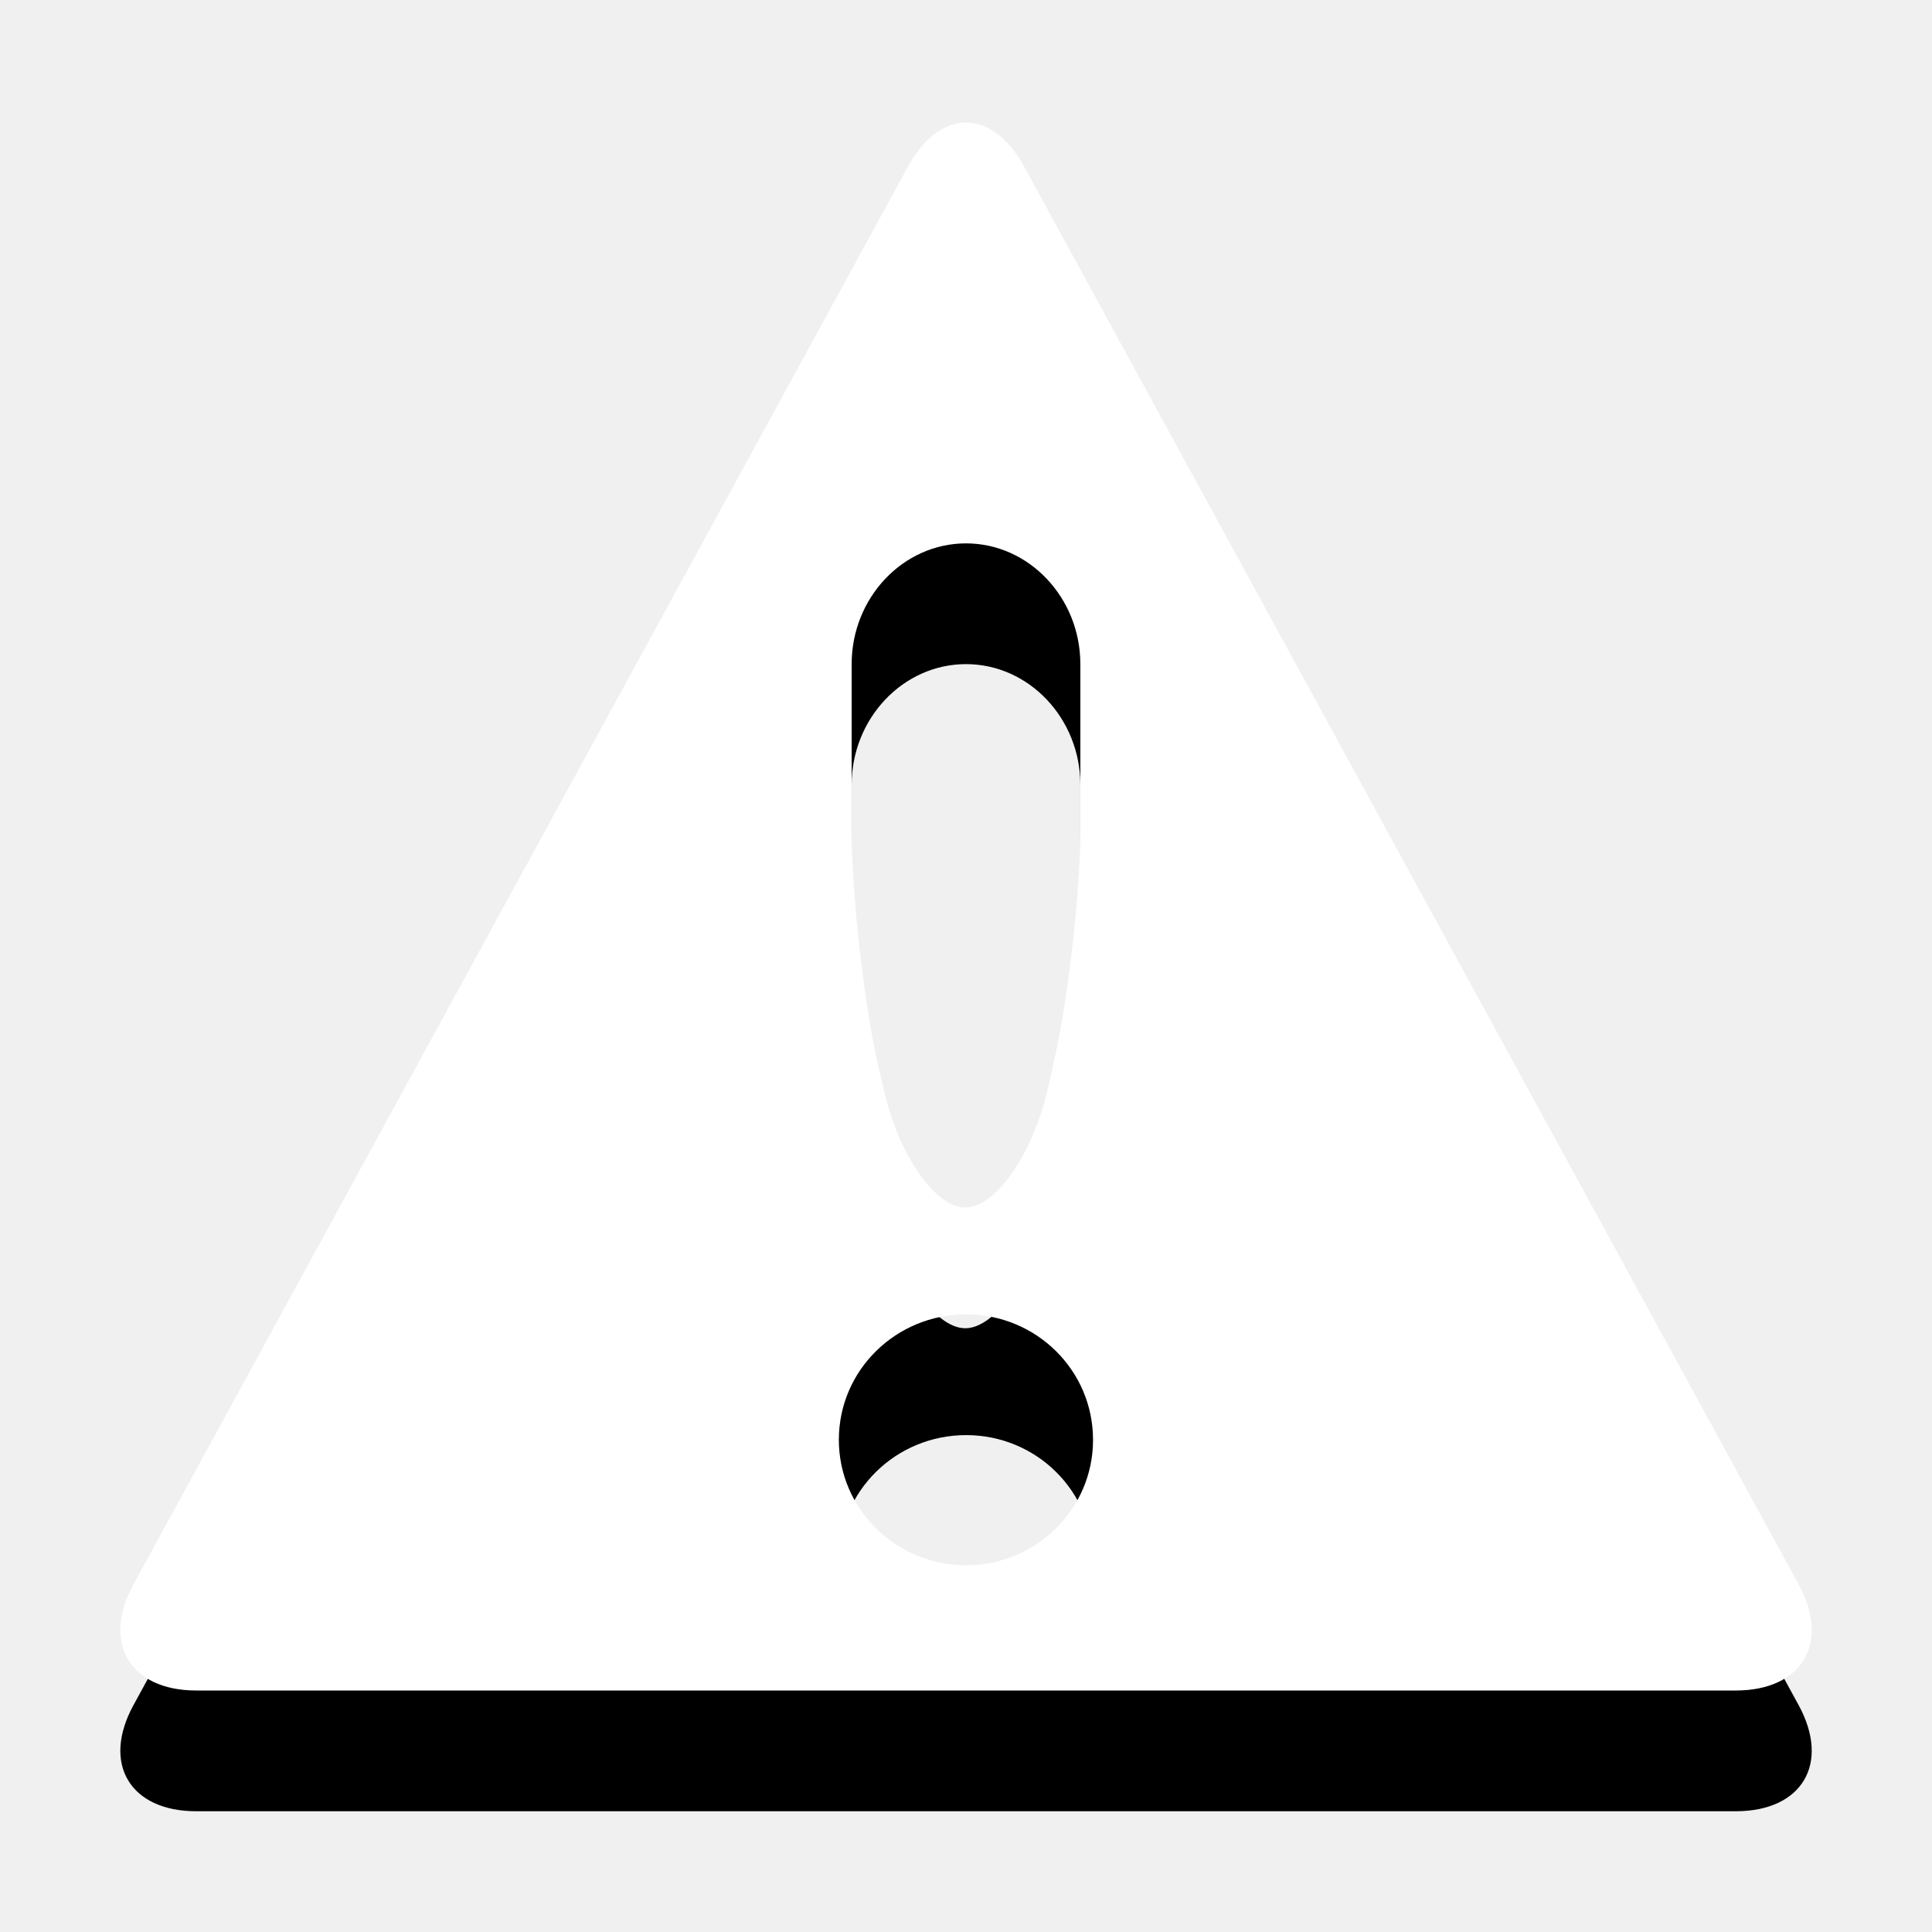
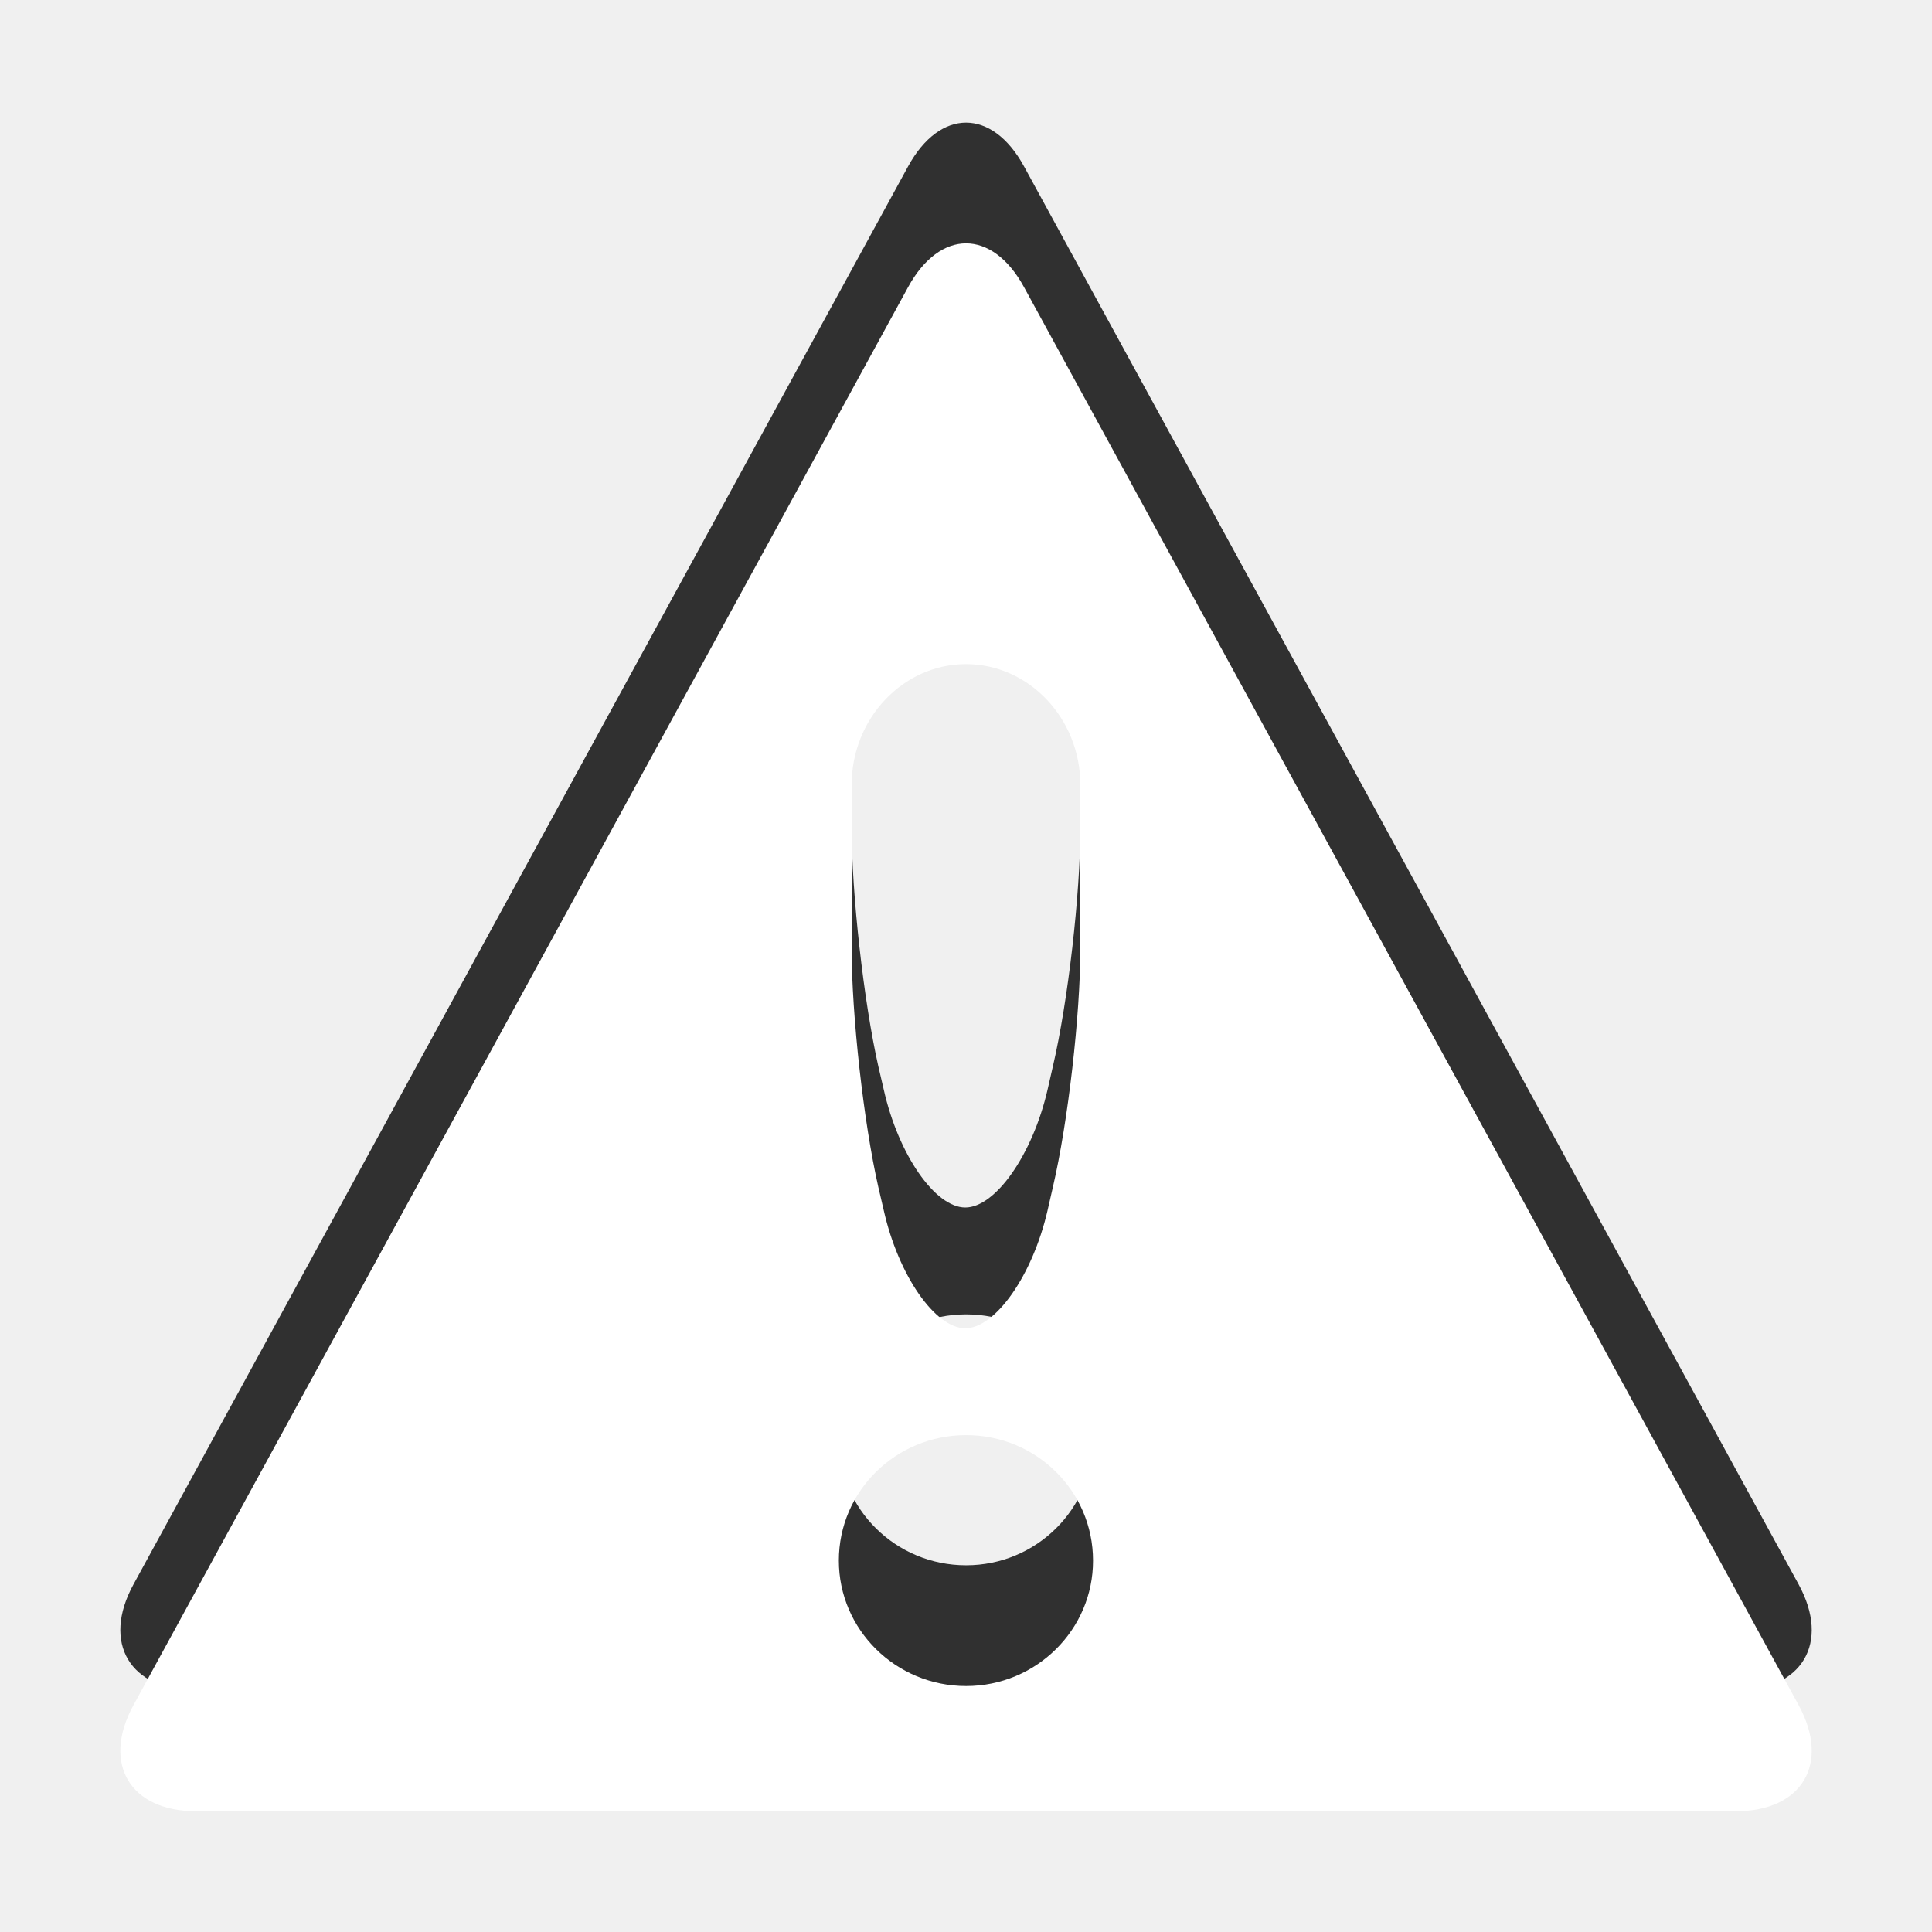
<svg xmlns="http://www.w3.org/2000/svg" version="1.1" x="0px" y="0px" width="16px" height="16px" viewBox="0 0 16 16" xml:space="preserve">
  <defs>
    <style type="text/css">
			
- 				.Upper1 {fill: #fff;}
- 				.Lower1 {fill: #000;}
+ 				.surface {fill: #fff;}
+ 				.shadow {fill: #000;}
			
		</style>
  </defs>
  <g id="IconWarning">
-     <path class="Lower1" d="M8.48,2.377c-0.264-0.482-0.695-0.482-0.959,0L1.105,14.122    C0.841,14.605,1.076,15,1.625,15H14.375c0.55,0,0.784-0.395,0.521-0.878    L8.48,2.377z M7.053,6.5c0-0.55,0.426-1,0.947-1s0.947,0.45,0.947,1v1.355    c0,0.55-0.102,1.438-0.227,1.974L8.675,10.026C8.551,10.562,8.244,11,7.994,11    c-0.25,0-0.554-0.438-0.675-0.976L7.274,9.831    C7.153,9.294,7.053,8.405,7.053,7.855V6.5z M8.001,13.963    c-0.583,0-1.054-0.467-1.054-1.039c0-0.576,0.472-1.039,1.054-1.039    c0.581,0,1.051,0.463,1.051,1.039C9.053,13.496,8.582,13.963,8.001,13.963z" />
-     <path class="Upper1" d="M8.48,1.377c-0.264-0.482-0.695-0.482-0.959,0L1.105,13.122    C0.841,13.605,1.076,14,1.625,14H14.375c0.55,0,0.784-0.395,0.521-0.878    L8.48,1.377z M7.053,5.5c0-0.55,0.426-1,0.947-1s0.947,0.45,0.947,1v1.355    c0,0.55-0.102,1.438-0.227,1.974L8.675,9.026C8.551,9.562,8.244,10,7.994,10    c-0.25,0-0.554-0.438-0.675-0.976L7.274,8.831    c-0.122-0.536-0.221-1.425-0.221-1.975V5.5z M8.001,12.963    c-0.583,0-1.054-0.467-1.054-1.039c0-0.576,0.472-1.039,1.054-1.039    c0.581,0,1.051,0.463,1.051,1.039C9.053,12.496,8.582,12.963,8.001,12.963z" />
+     <path class="shadow" transform="translate(0 -1)" opacity=".8" d="M8.48,2.377c-0.264-0.482-0.695-0.482-0.959,0L1.105,14.122    C0.841,14.605,1.076,15,1.625,15H14.375c0.55,0,0.784-0.395,0.521-0.878    L8.48,2.377z M7.053,6.5c0-0.55,0.426-1,0.947-1s0.947,0.45,0.947,1v1.355    c0,0.55-0.102,1.438-0.227,1.974L8.675,10.026C8.551,10.562,8.244,11,7.994,11    c-0.25,0-0.554-0.438-0.675-0.976L7.274,9.831    C7.153,9.294,7.053,8.405,7.053,7.855V6.5z M8.001,13.963    c-0.583,0-1.054-0.467-1.054-1.039c0-0.576,0.472-1.039,1.054-1.039    c0.581,0,1.051,0.463,1.051,1.039C9.053,13.496,8.582,13.963,8.001,13.963z" />
+     <path class="surface" transform="translate(0 1)" d="M8.48,1.377c-0.264-0.482-0.695-0.482-0.959,0L1.105,13.122    C0.841,13.605,1.076,14,1.625,14H14.375c0.55,0,0.784-0.395,0.521-0.878    L8.48,1.377z M7.053,5.5c0-0.55,0.426-1,0.947-1s0.947,0.45,0.947,1v1.355    c0,0.55-0.102,1.438-0.227,1.974L8.675,9.026C8.551,9.562,8.244,10,7.994,10    c-0.25,0-0.554-0.438-0.675-0.976L7.274,8.831    c-0.122-0.536-0.221-1.425-0.221-1.975V5.5z M8.001,12.963    c-0.583,0-1.054-0.467-1.054-1.039c0-0.576,0.472-1.039,1.054-1.039    c0.581,0,1.051,0.463,1.051,1.039C9.053,12.496,8.582,12.963,8.001,12.963z" />
  </g>
</svg>
